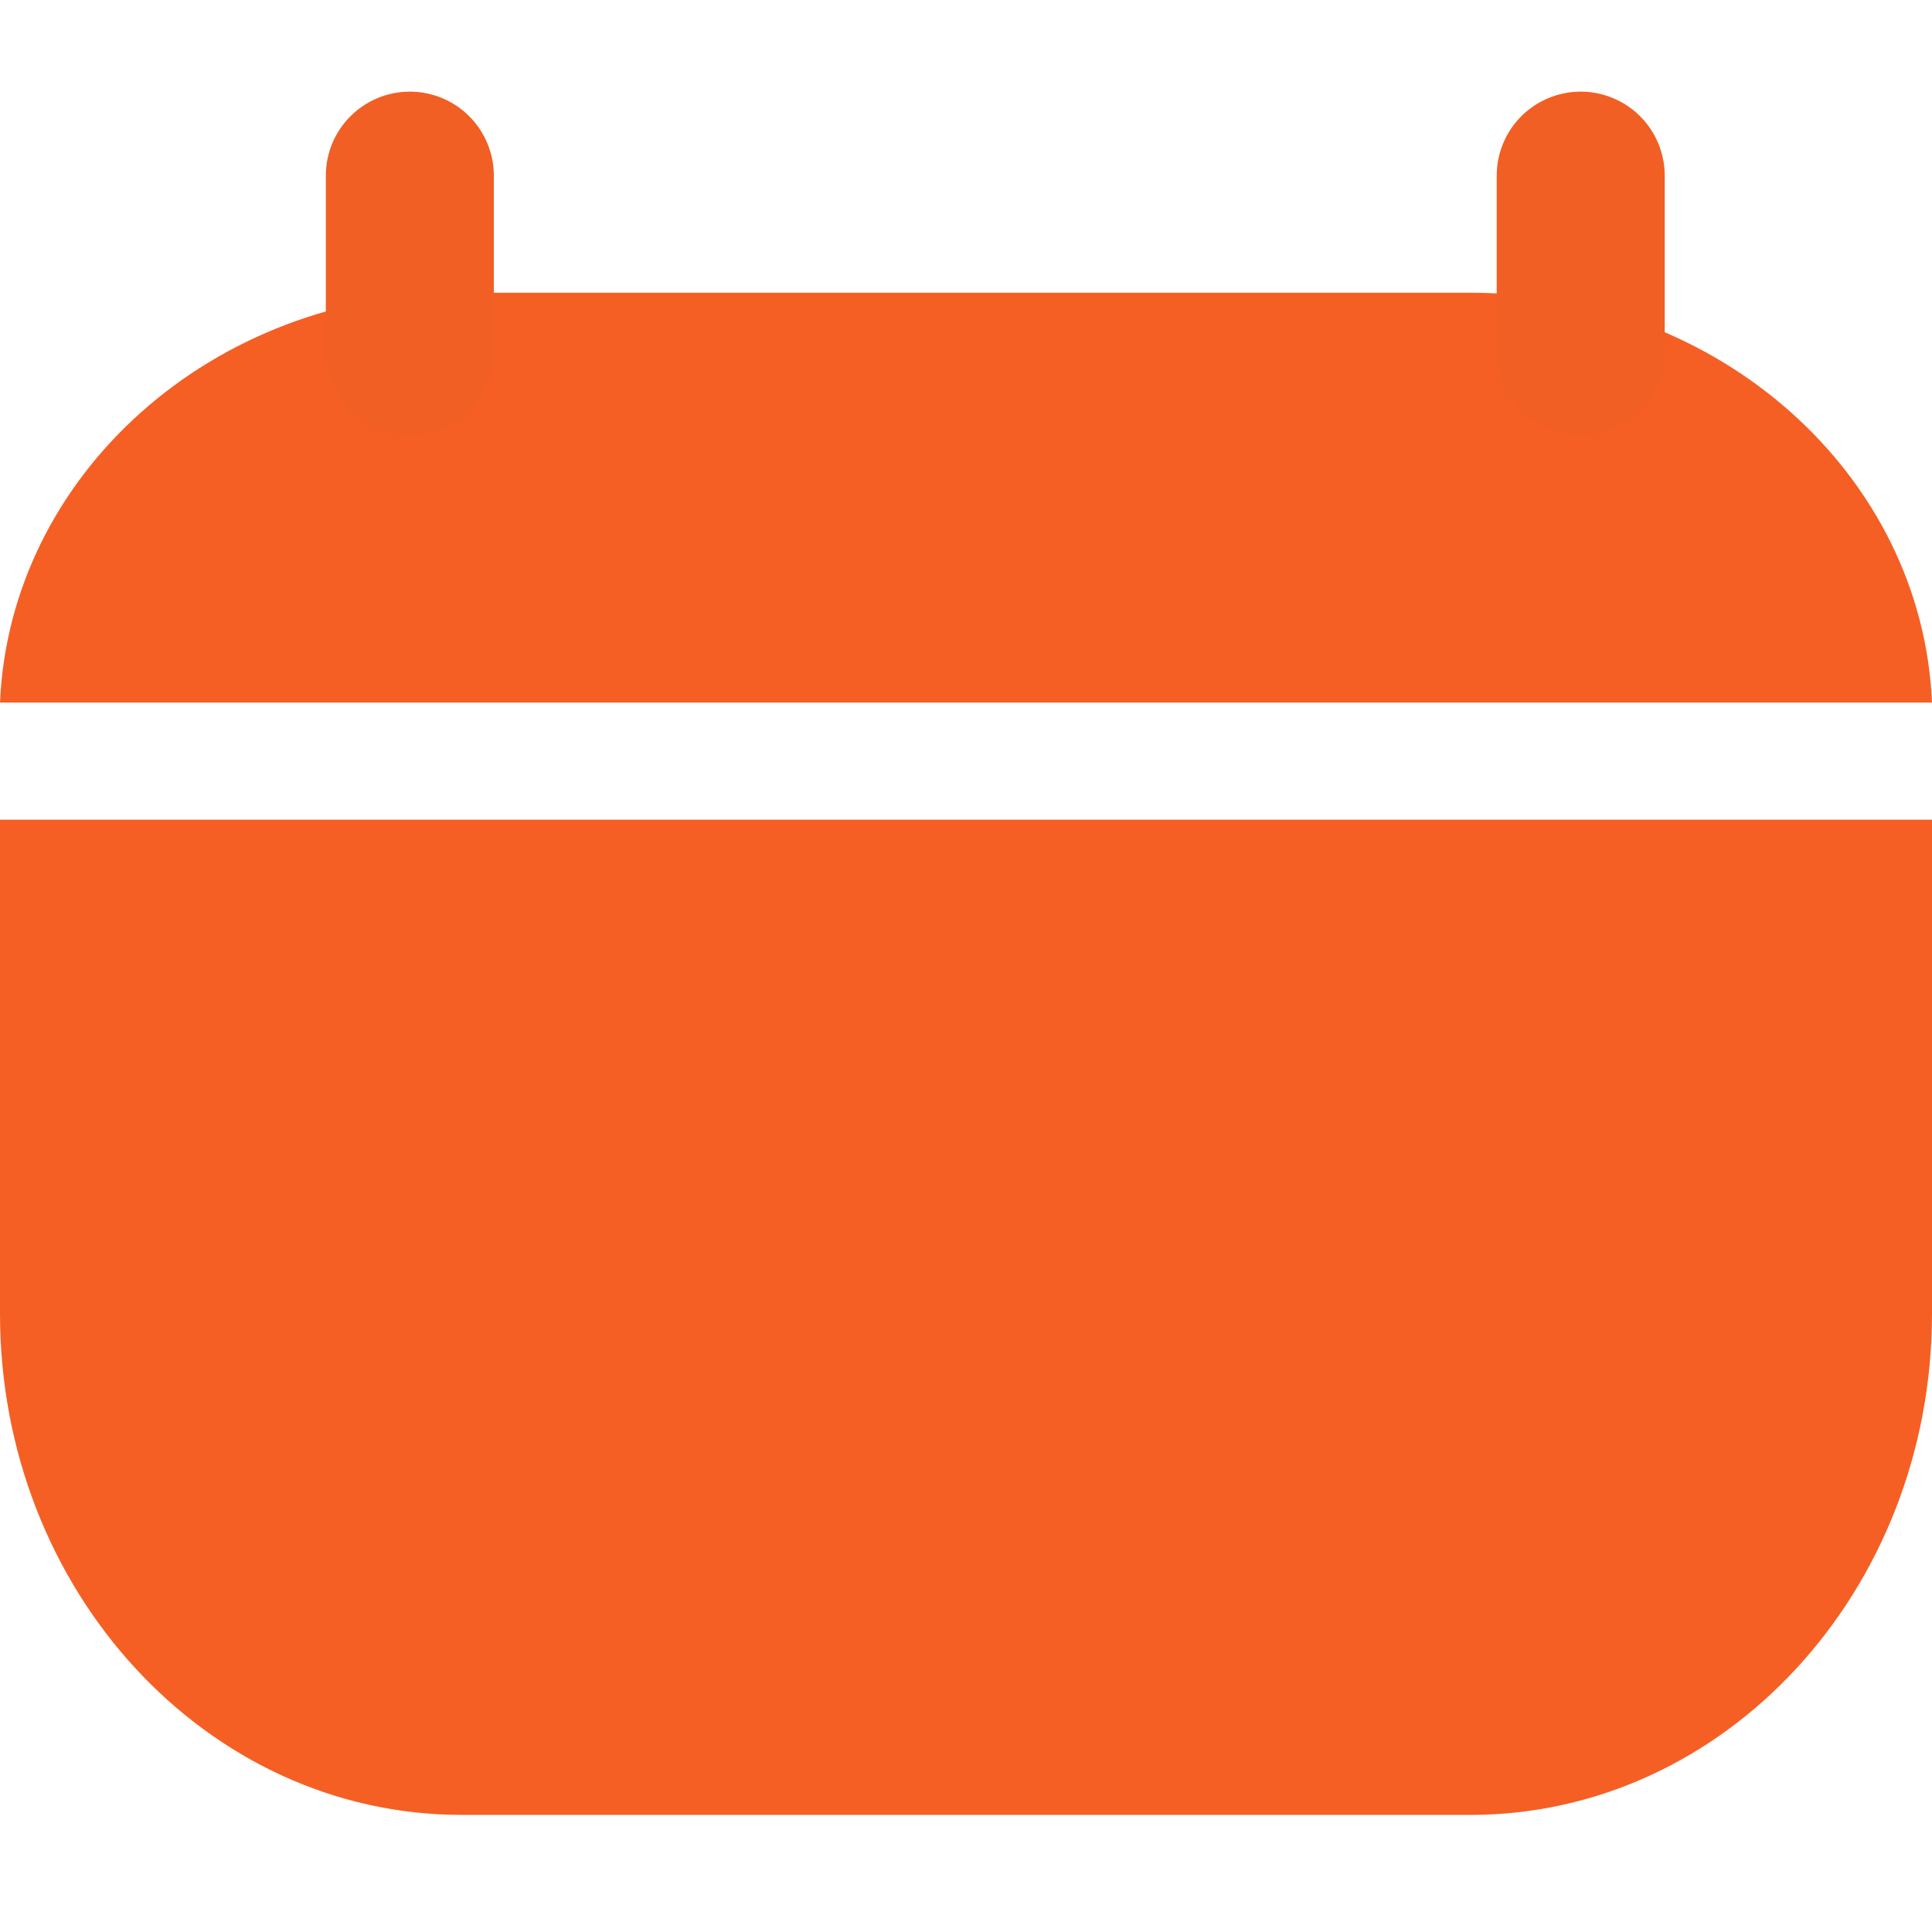
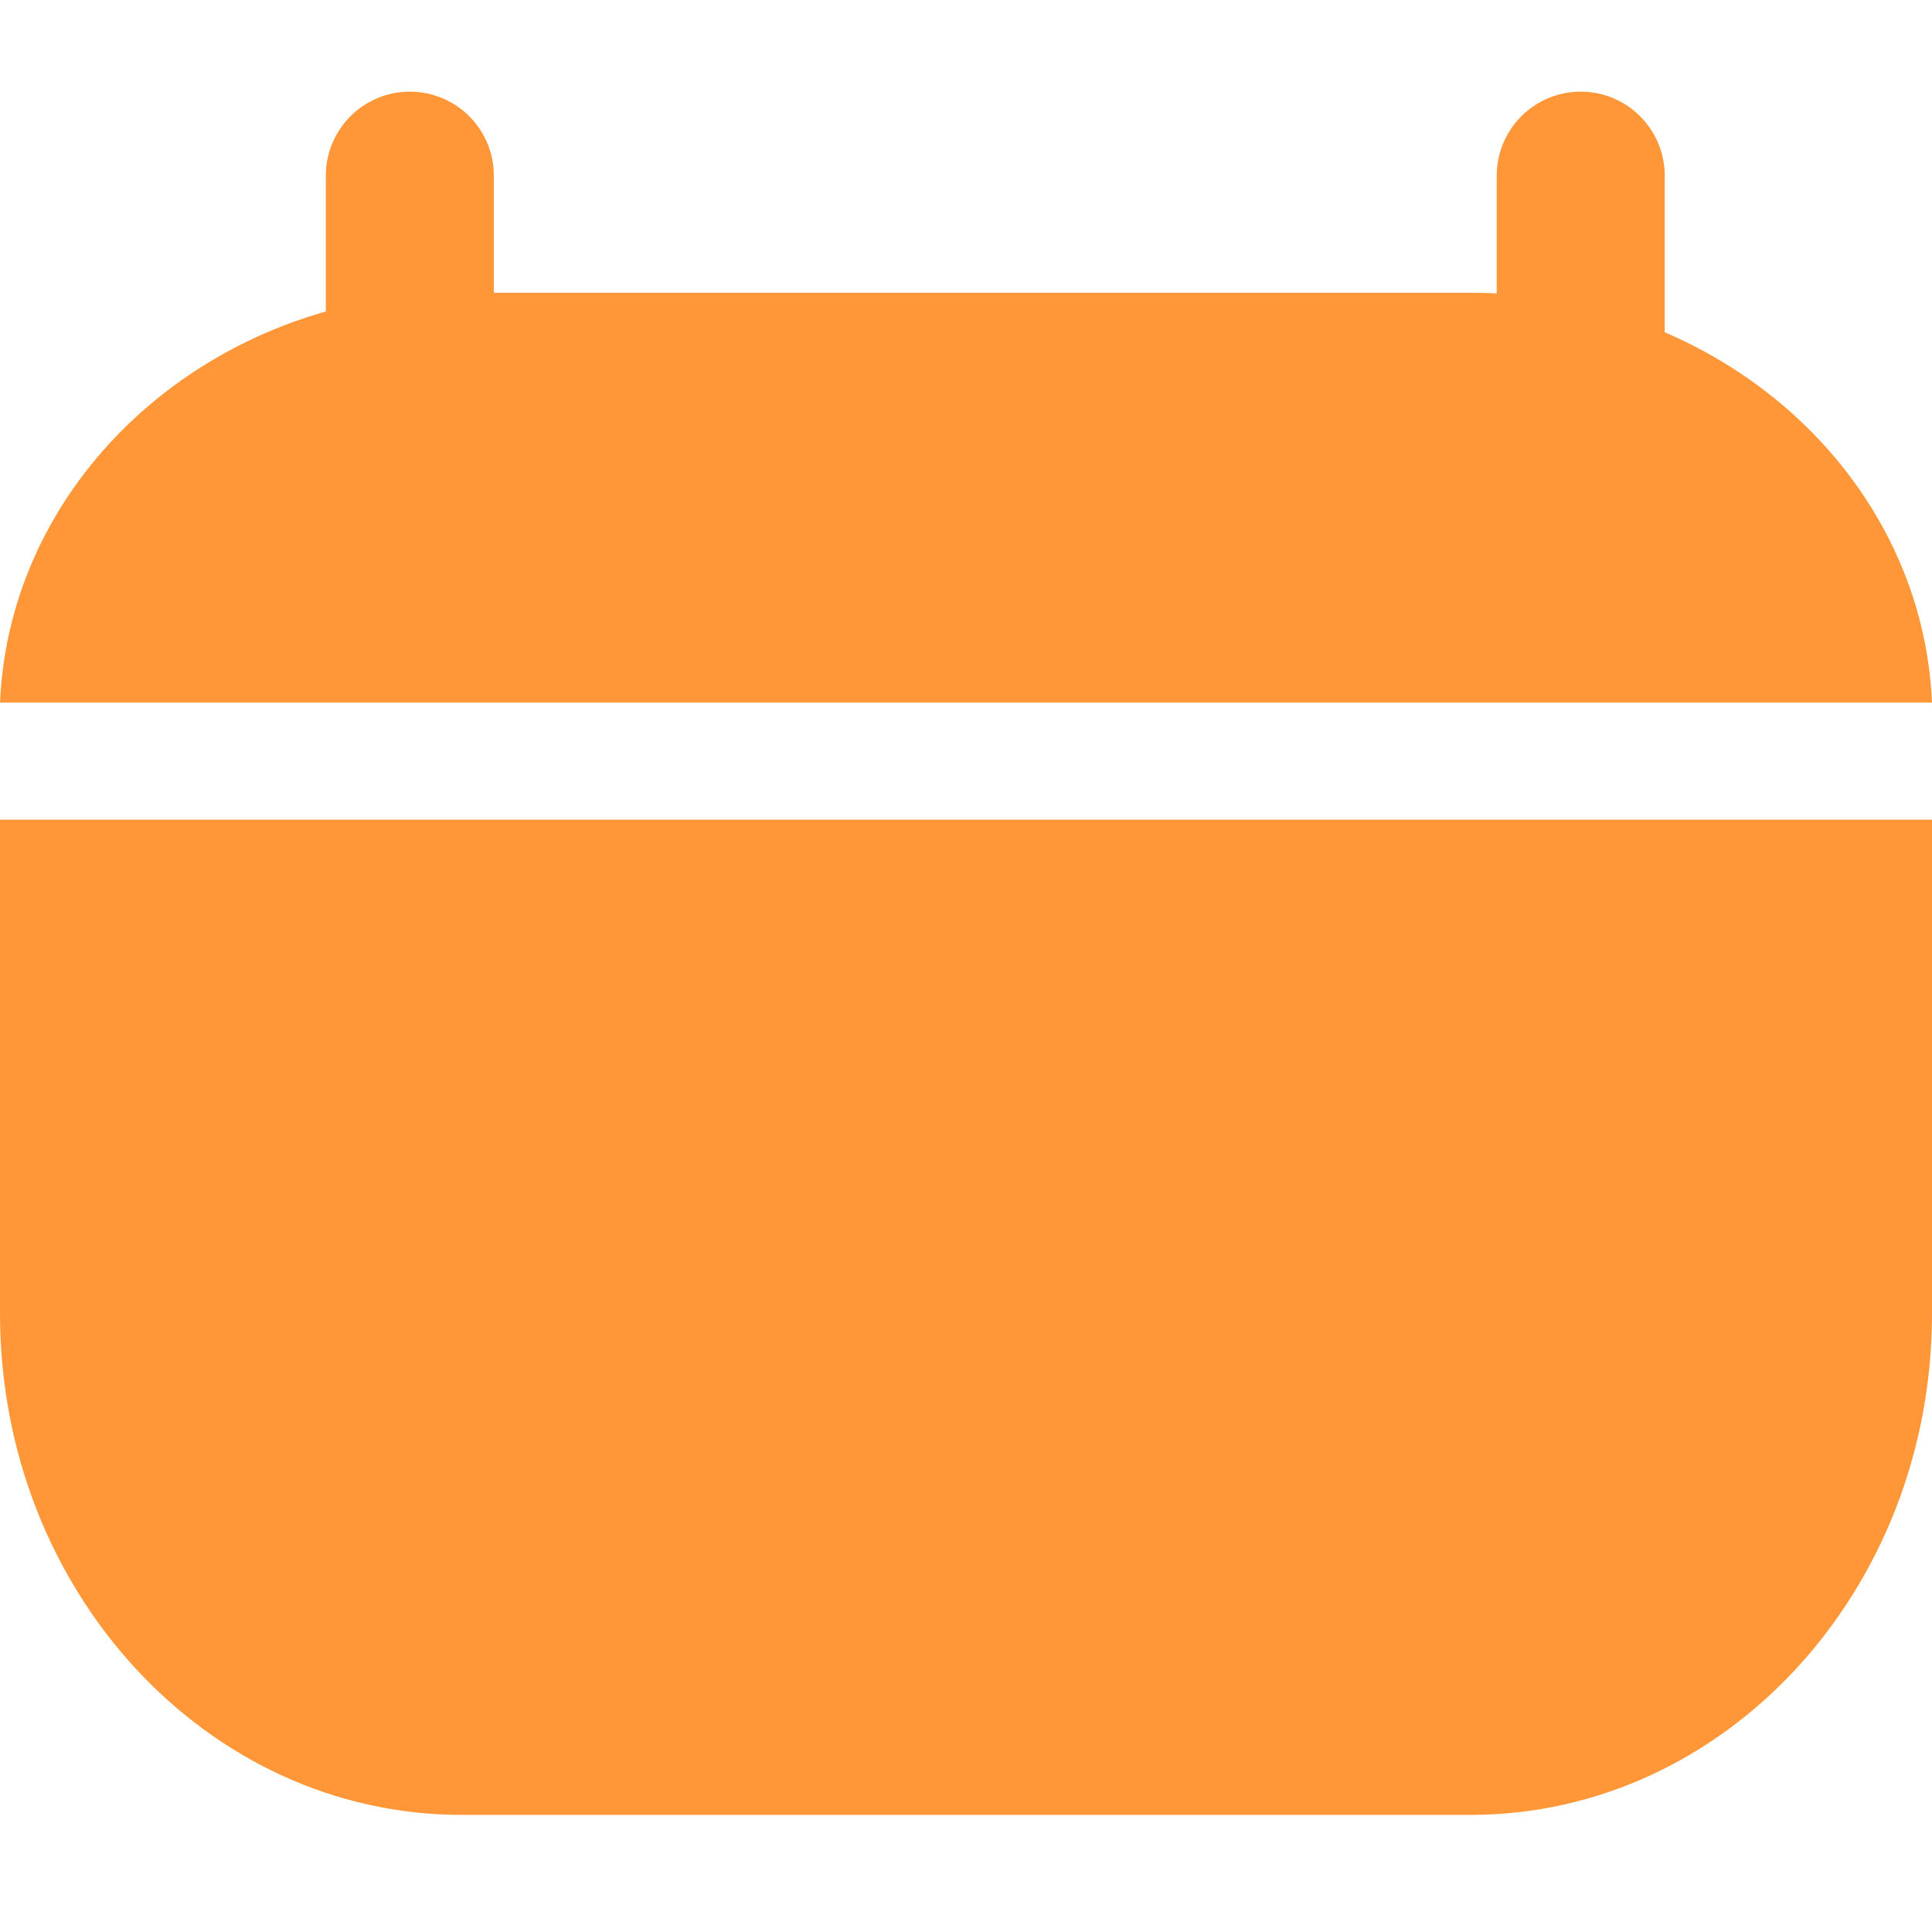
<svg xmlns="http://www.w3.org/2000/svg" width="23" height="23" viewBox="0 0 23 23" fill="none">
-   <path fill-rule="evenodd" clip-rule="evenodd" d="M0 8.364C0.117 5.653 2.532 3.485 5.493 3.485H17.506C20.468 3.485 22.883 5.653 23 8.364H0Z" fill="#F55F24" />
-   <path fill-rule="evenodd" clip-rule="evenodd" d="M23 9.758V15.638C23 18.934 20.538 21.606 17.504 21.606H5.496C2.46 21.606 0 18.934 0 15.638V9.758H23Z" fill="#F55F24" />
-   <path d="M4.879 4.182V2.091" stroke="#F15F24" stroke-width="2" stroke-linecap="round" stroke-linejoin="round" />
-   <path d="M18.818 4.182V2.091" stroke="#F15F24" stroke-width="2" stroke-linecap="round" stroke-linejoin="round" />
+   <path fill-rule="evenodd" clip-rule="evenodd" d="M0 8.364C0.117 5.653 2.532 3.485 5.493 3.485H17.506C20.468 3.485 22.883 5.653 23 8.364H0Z" fill="#FF9739" />
+   <path fill-rule="evenodd" clip-rule="evenodd" d="M23 9.758V15.638C23 18.934 20.538 21.606 17.504 21.606H5.496C2.46 21.606 0 18.934 0 15.638V9.758H23Z" fill="#FF9739" />
+   <path d="M4.879 4.182V2.091" stroke="#FF9739" stroke-width="2" stroke-linecap="round" stroke-linejoin="round" />
+   <path d="M18.818 4.182V2.091" stroke="#FF9739" stroke-width="2" stroke-linecap="round" stroke-linejoin="round" />
</svg>
